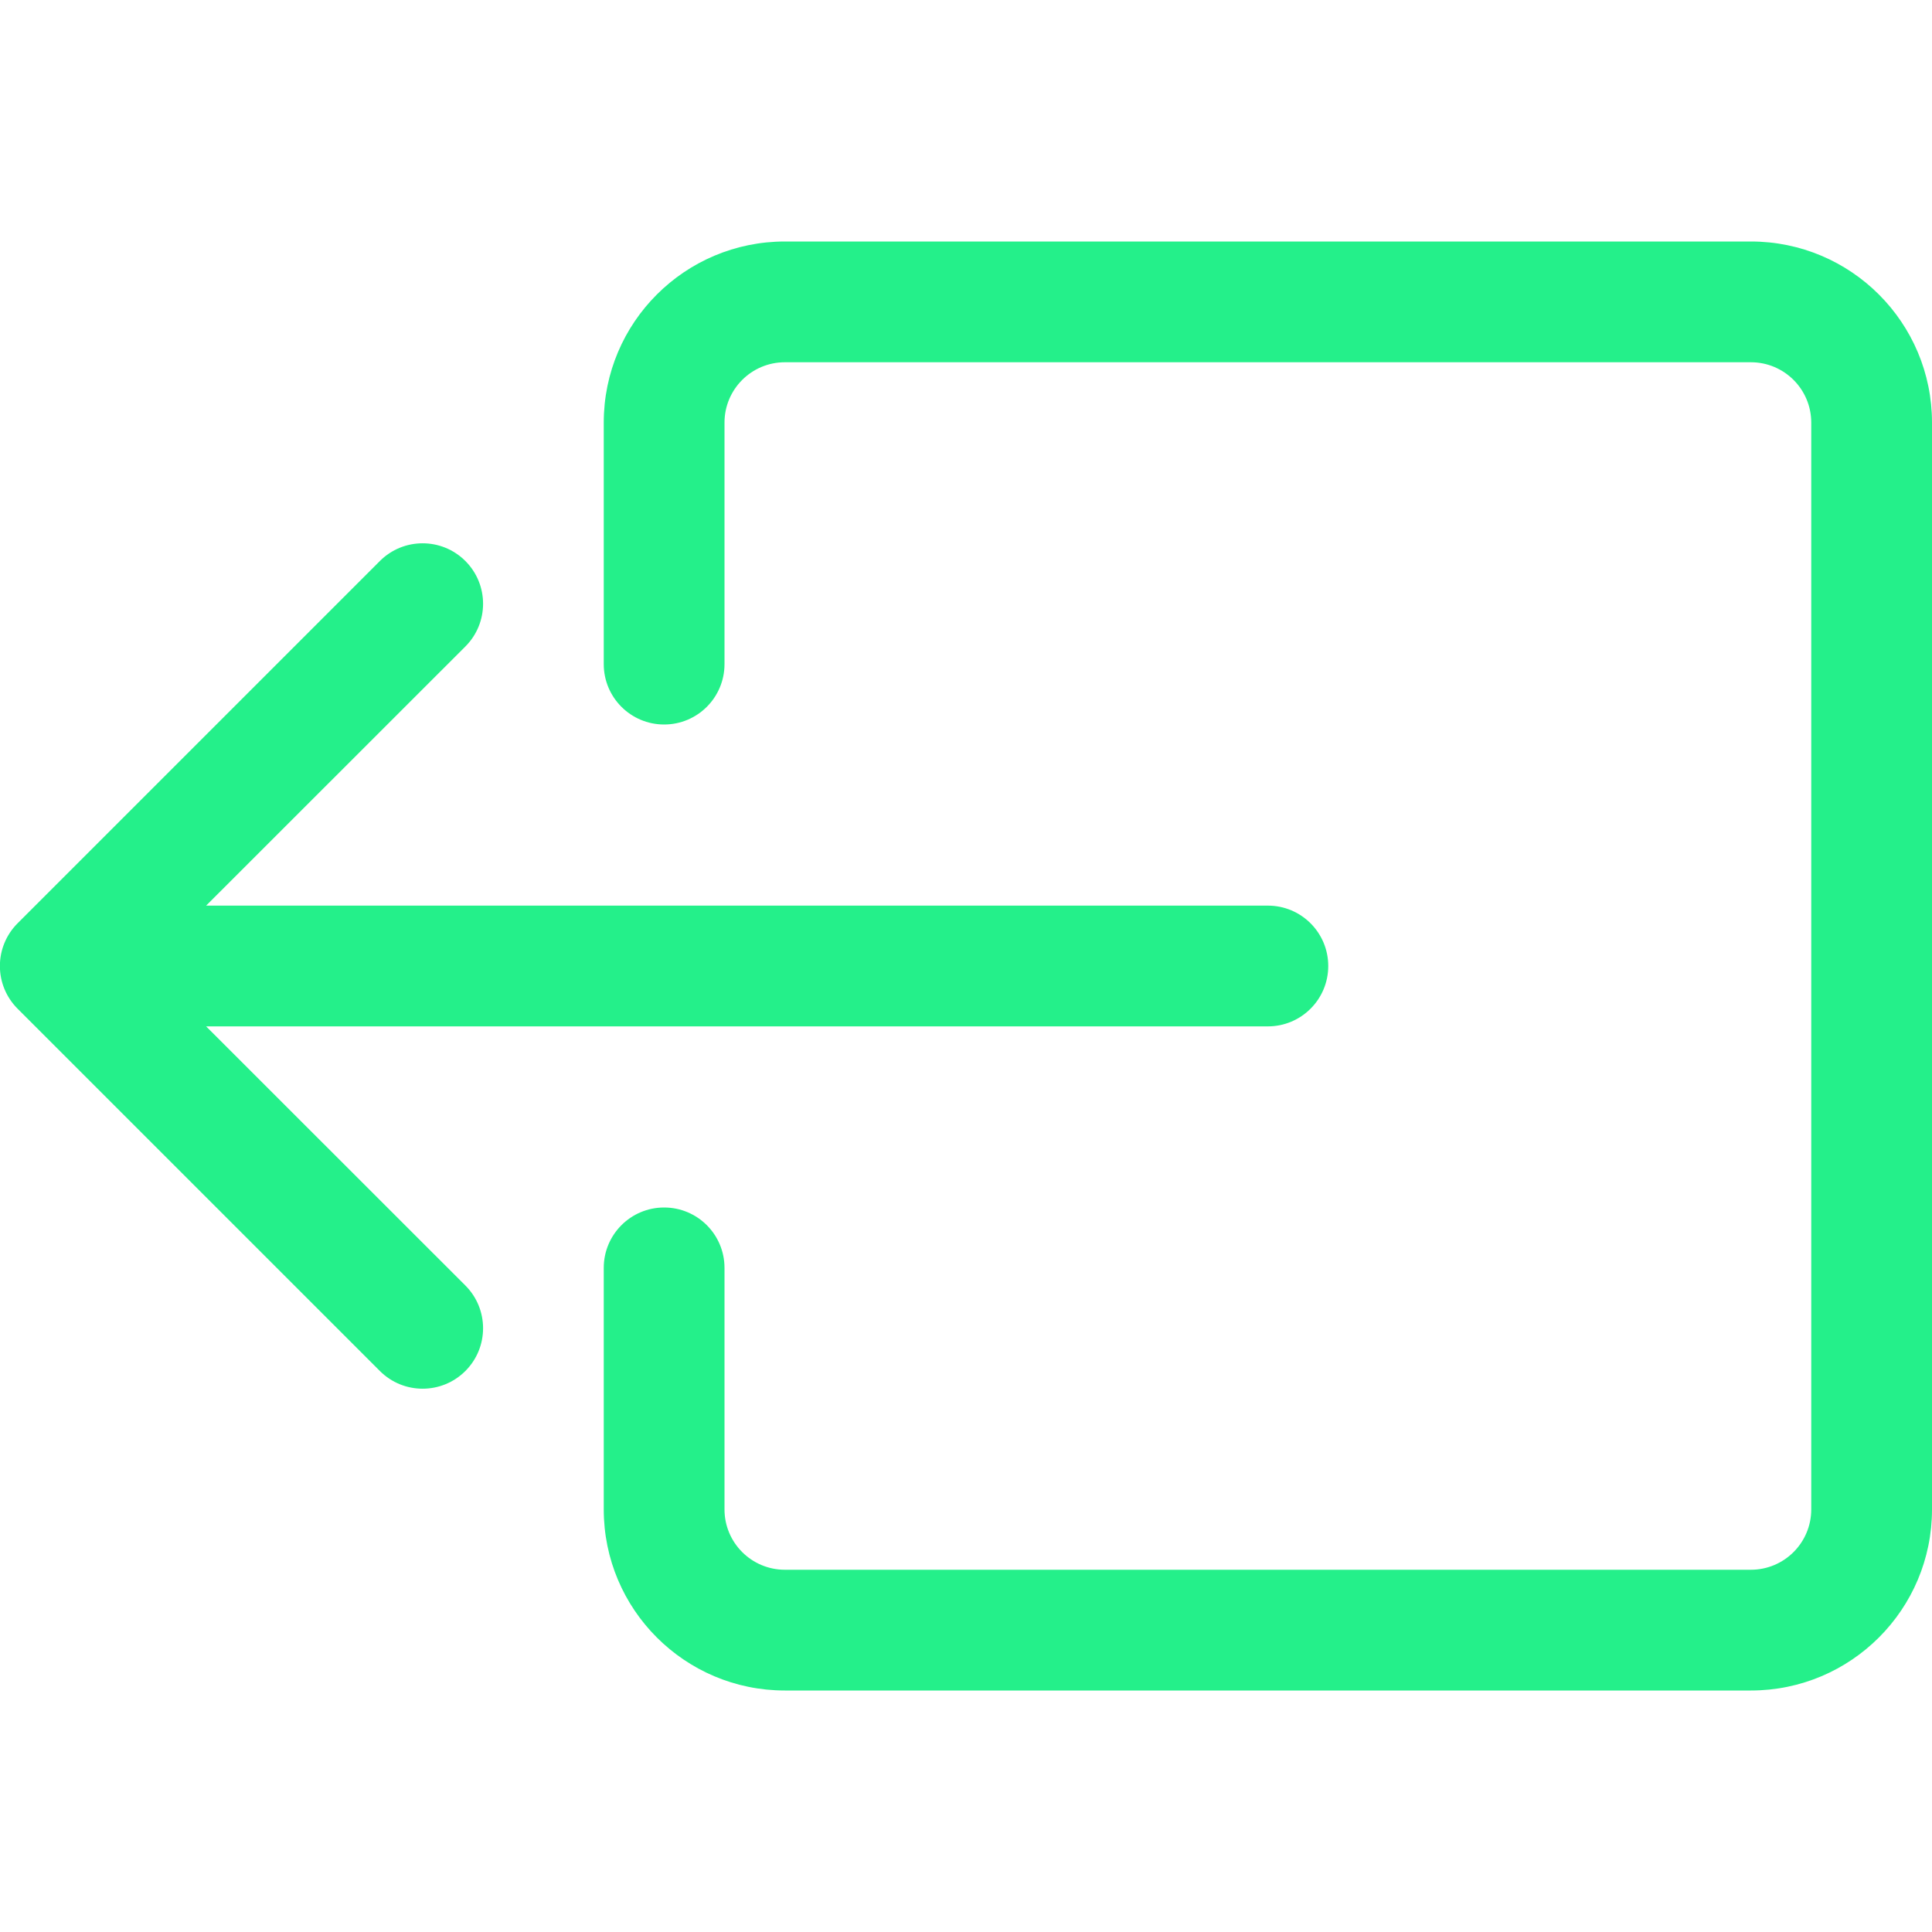
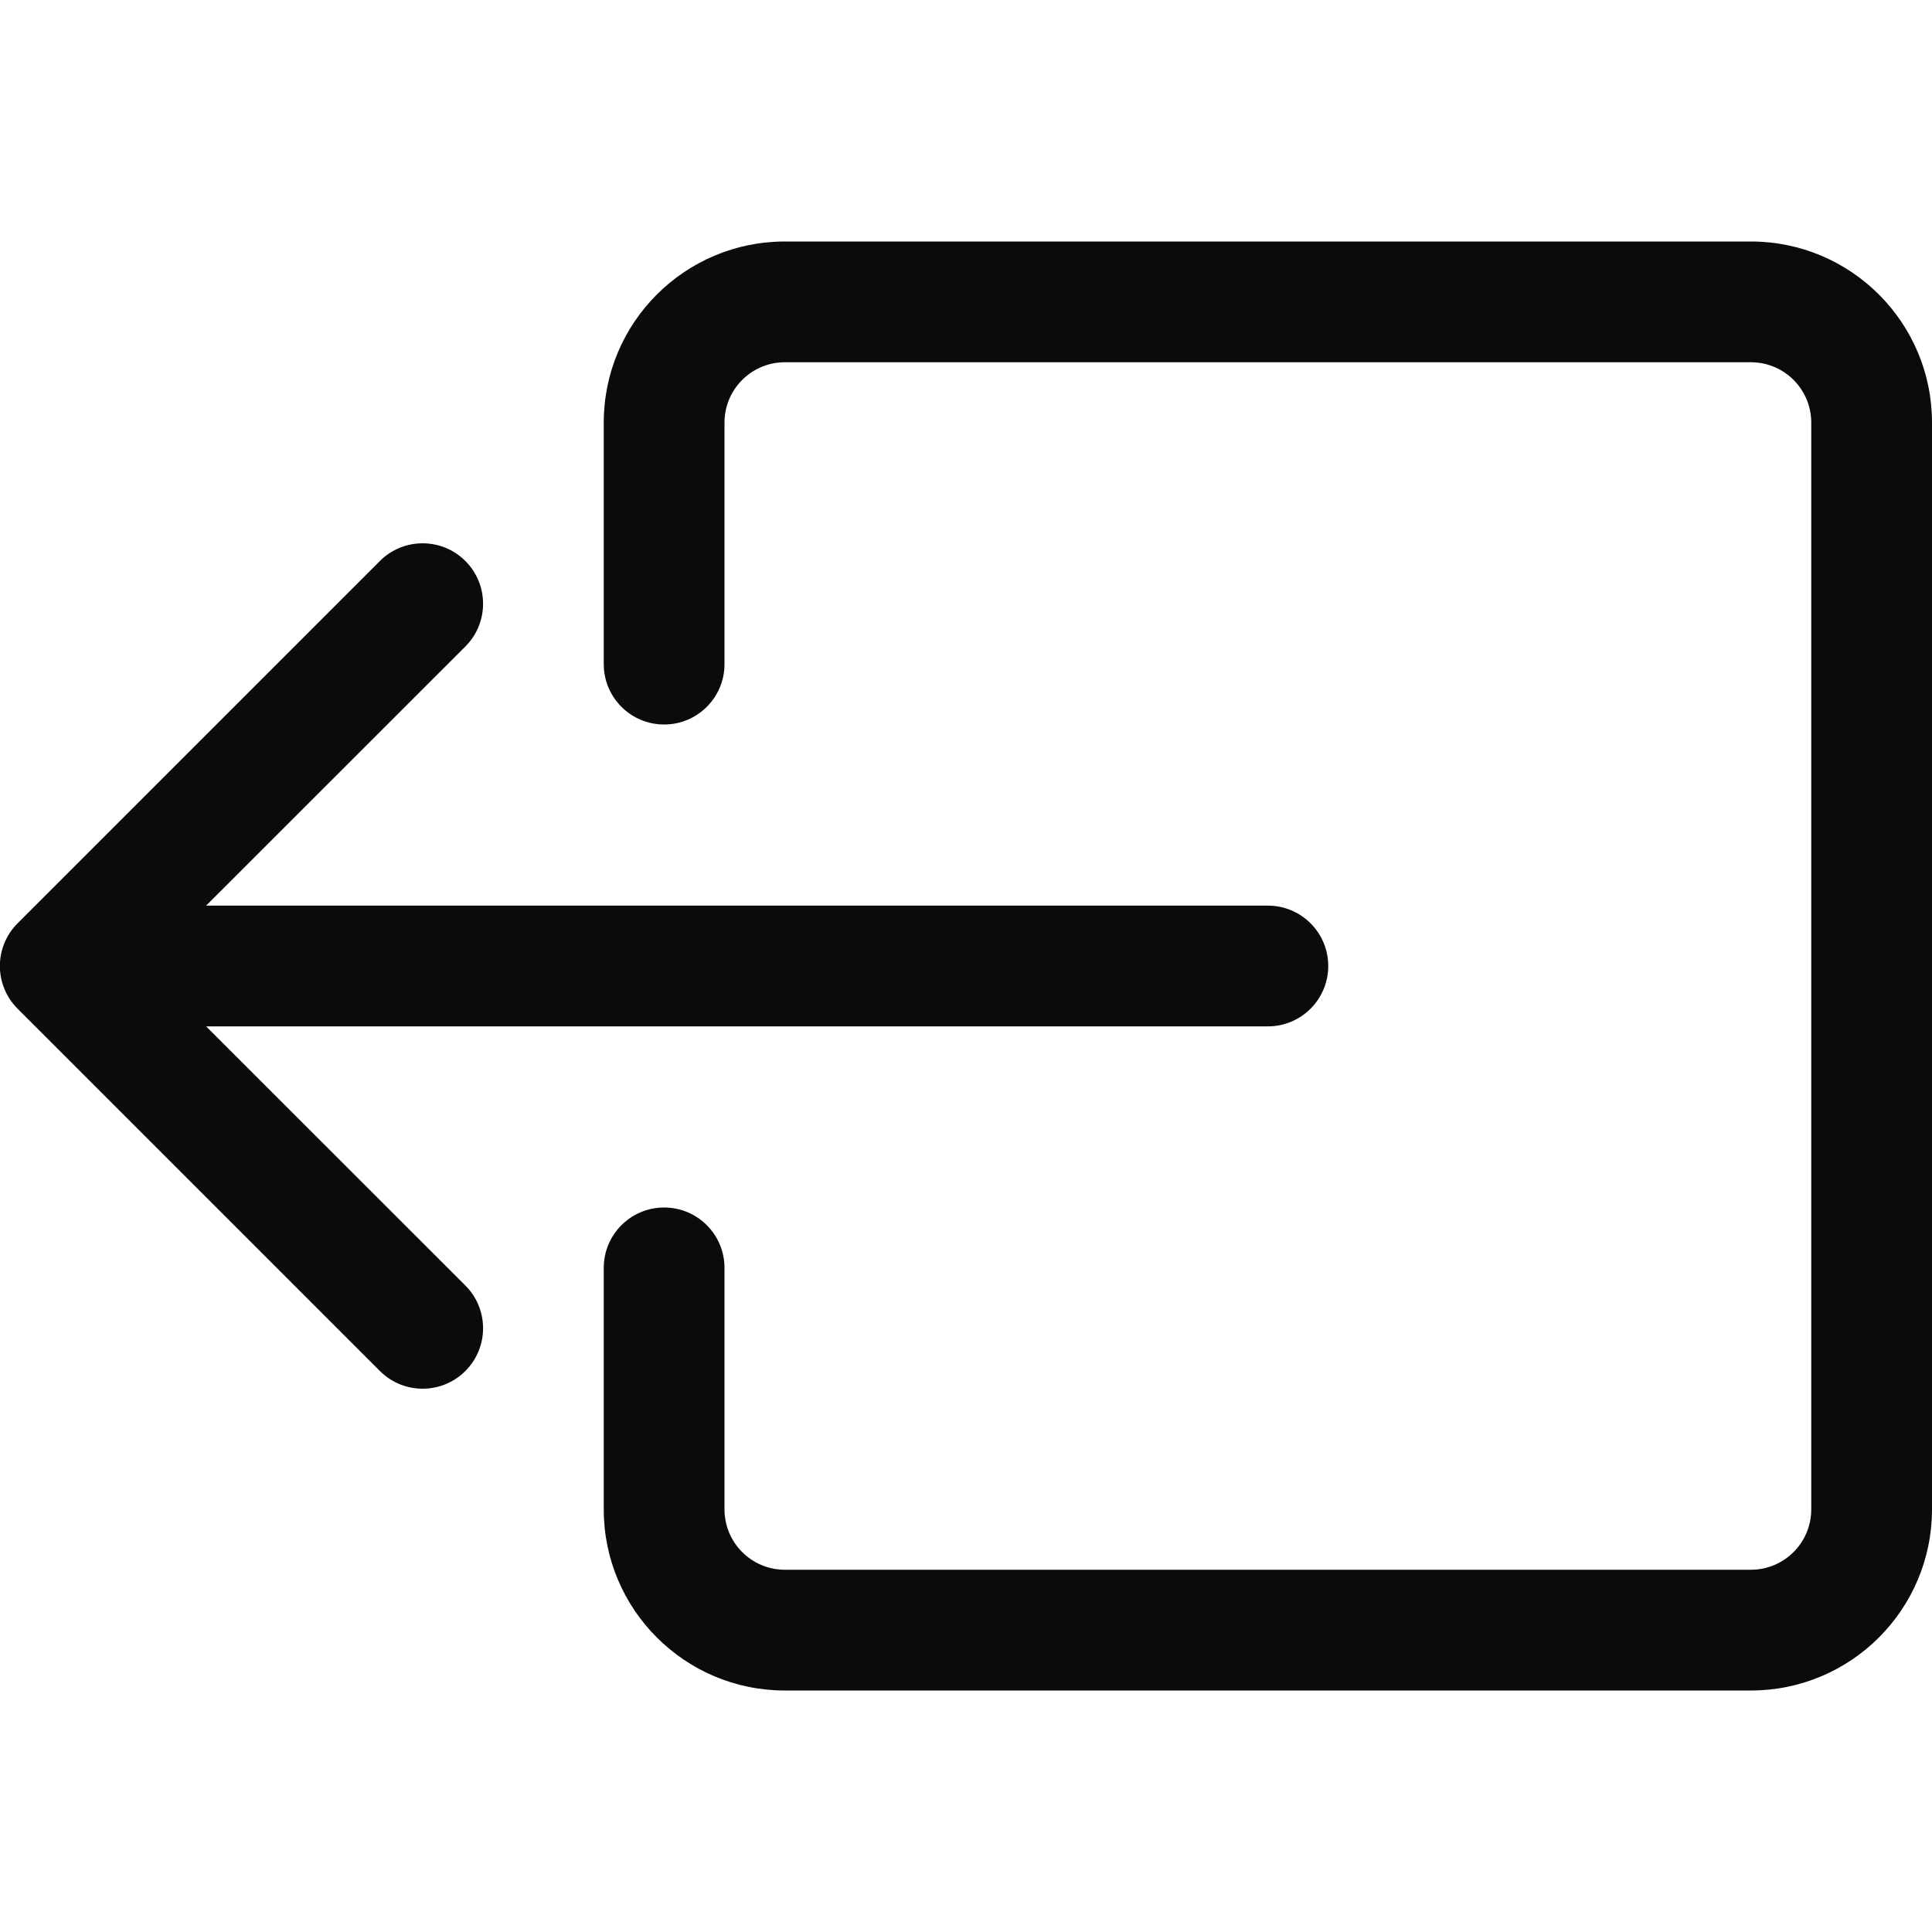
- <svg xmlns="http://www.w3.org/2000/svg" width="16" height="16" fill="#24F08A" class="bi bi-box-arrow-left" viewBox="0 0 16 16">
+ <svg xmlns="http://www.w3.org/2000/svg" width="16" height="16" fill="#0b0b0b" class="bi bi-box-arrow-left" viewBox="0 0 16 16">
  <path fill-rule="evenodd" d="M6 12.5a.5.5 0 0 0 .5.5h8a.5.5 0 0 0 .5-.5v-9a.5.5 0 0 0-.5-.5h-8a.5.5 0 0 0-.5.5v2a.5.5 0 0 1-1 0v-2A1.5 1.5 0 0 1 6.5 2h8A1.5 1.5 0 0 1 16 3.5v9a1.5 1.5 0 0 1-1.5 1.5h-8A1.5 1.5 0 0 1 5 12.5v-2a.5.5 0 0 1 1 0z" />
  <path fill-rule="evenodd" d="M.146 8.354a.5.5 0 0 1 0-.708l3-3a.5.5 0 1 1 .708.708L1.707 7.5H10.5a.5.5 0 0 1 0 1H1.707l2.147 2.146a.5.5 0 0 1-.708.708z" />
</svg>
